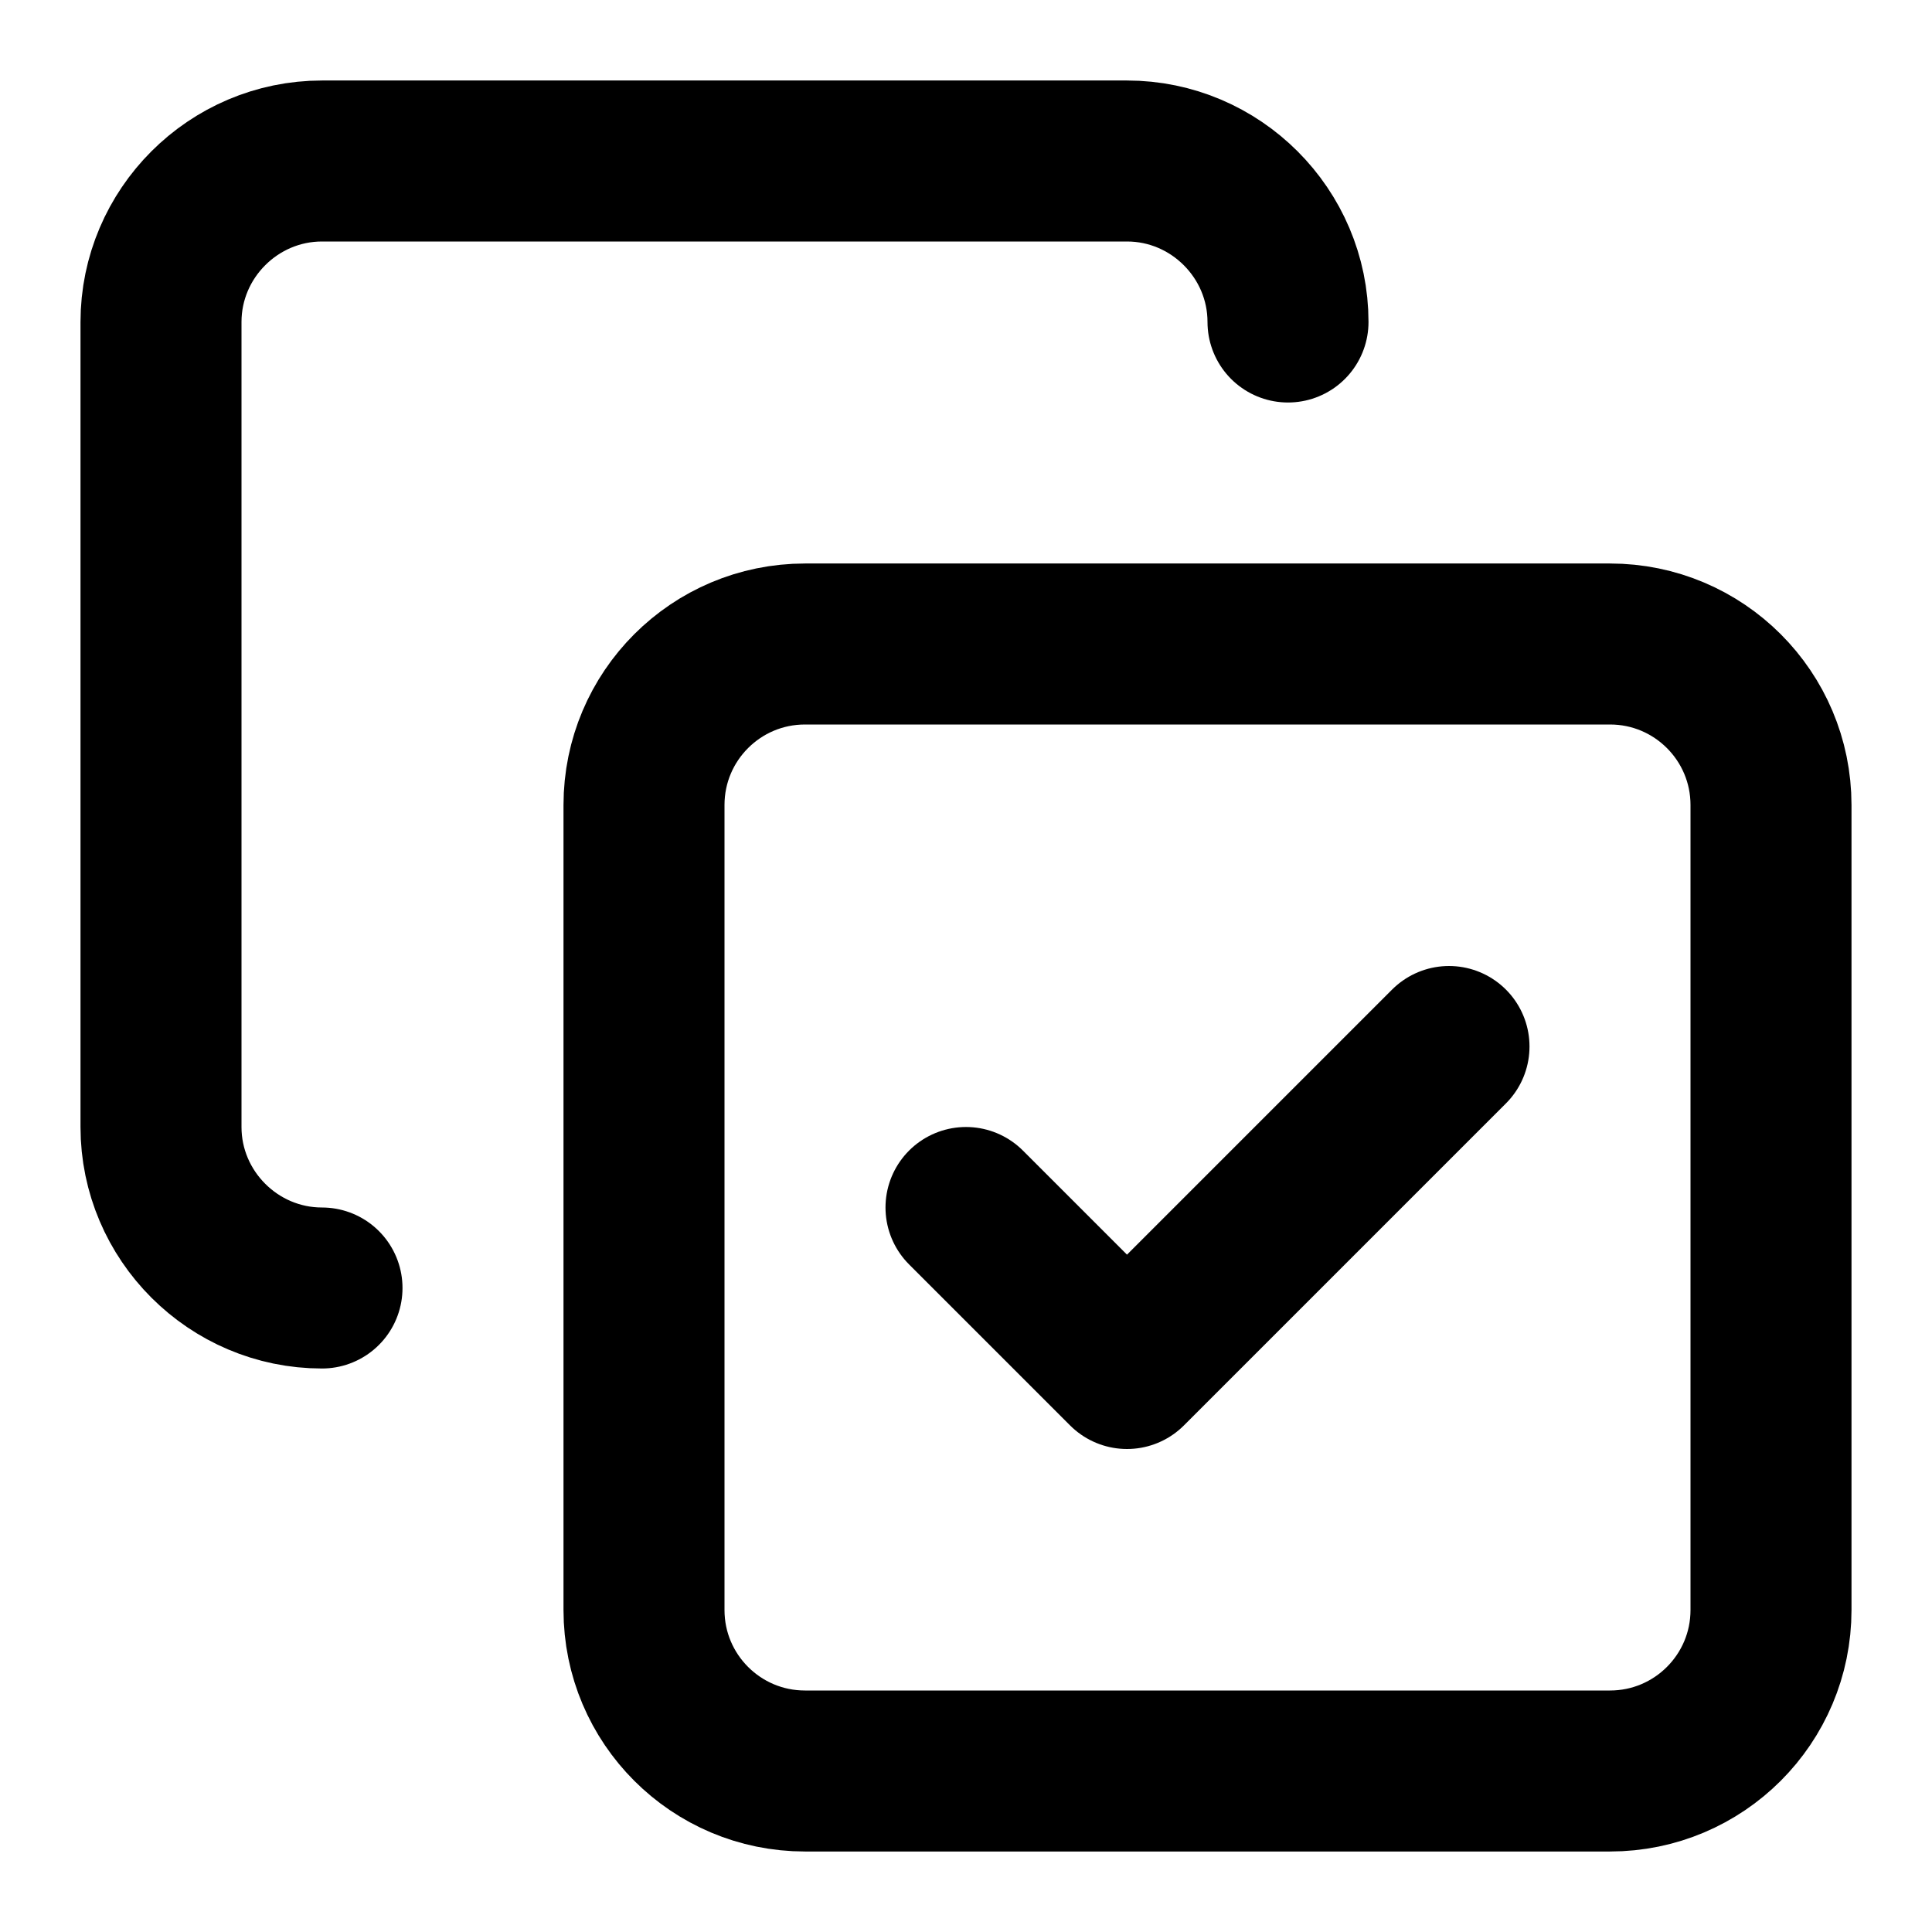
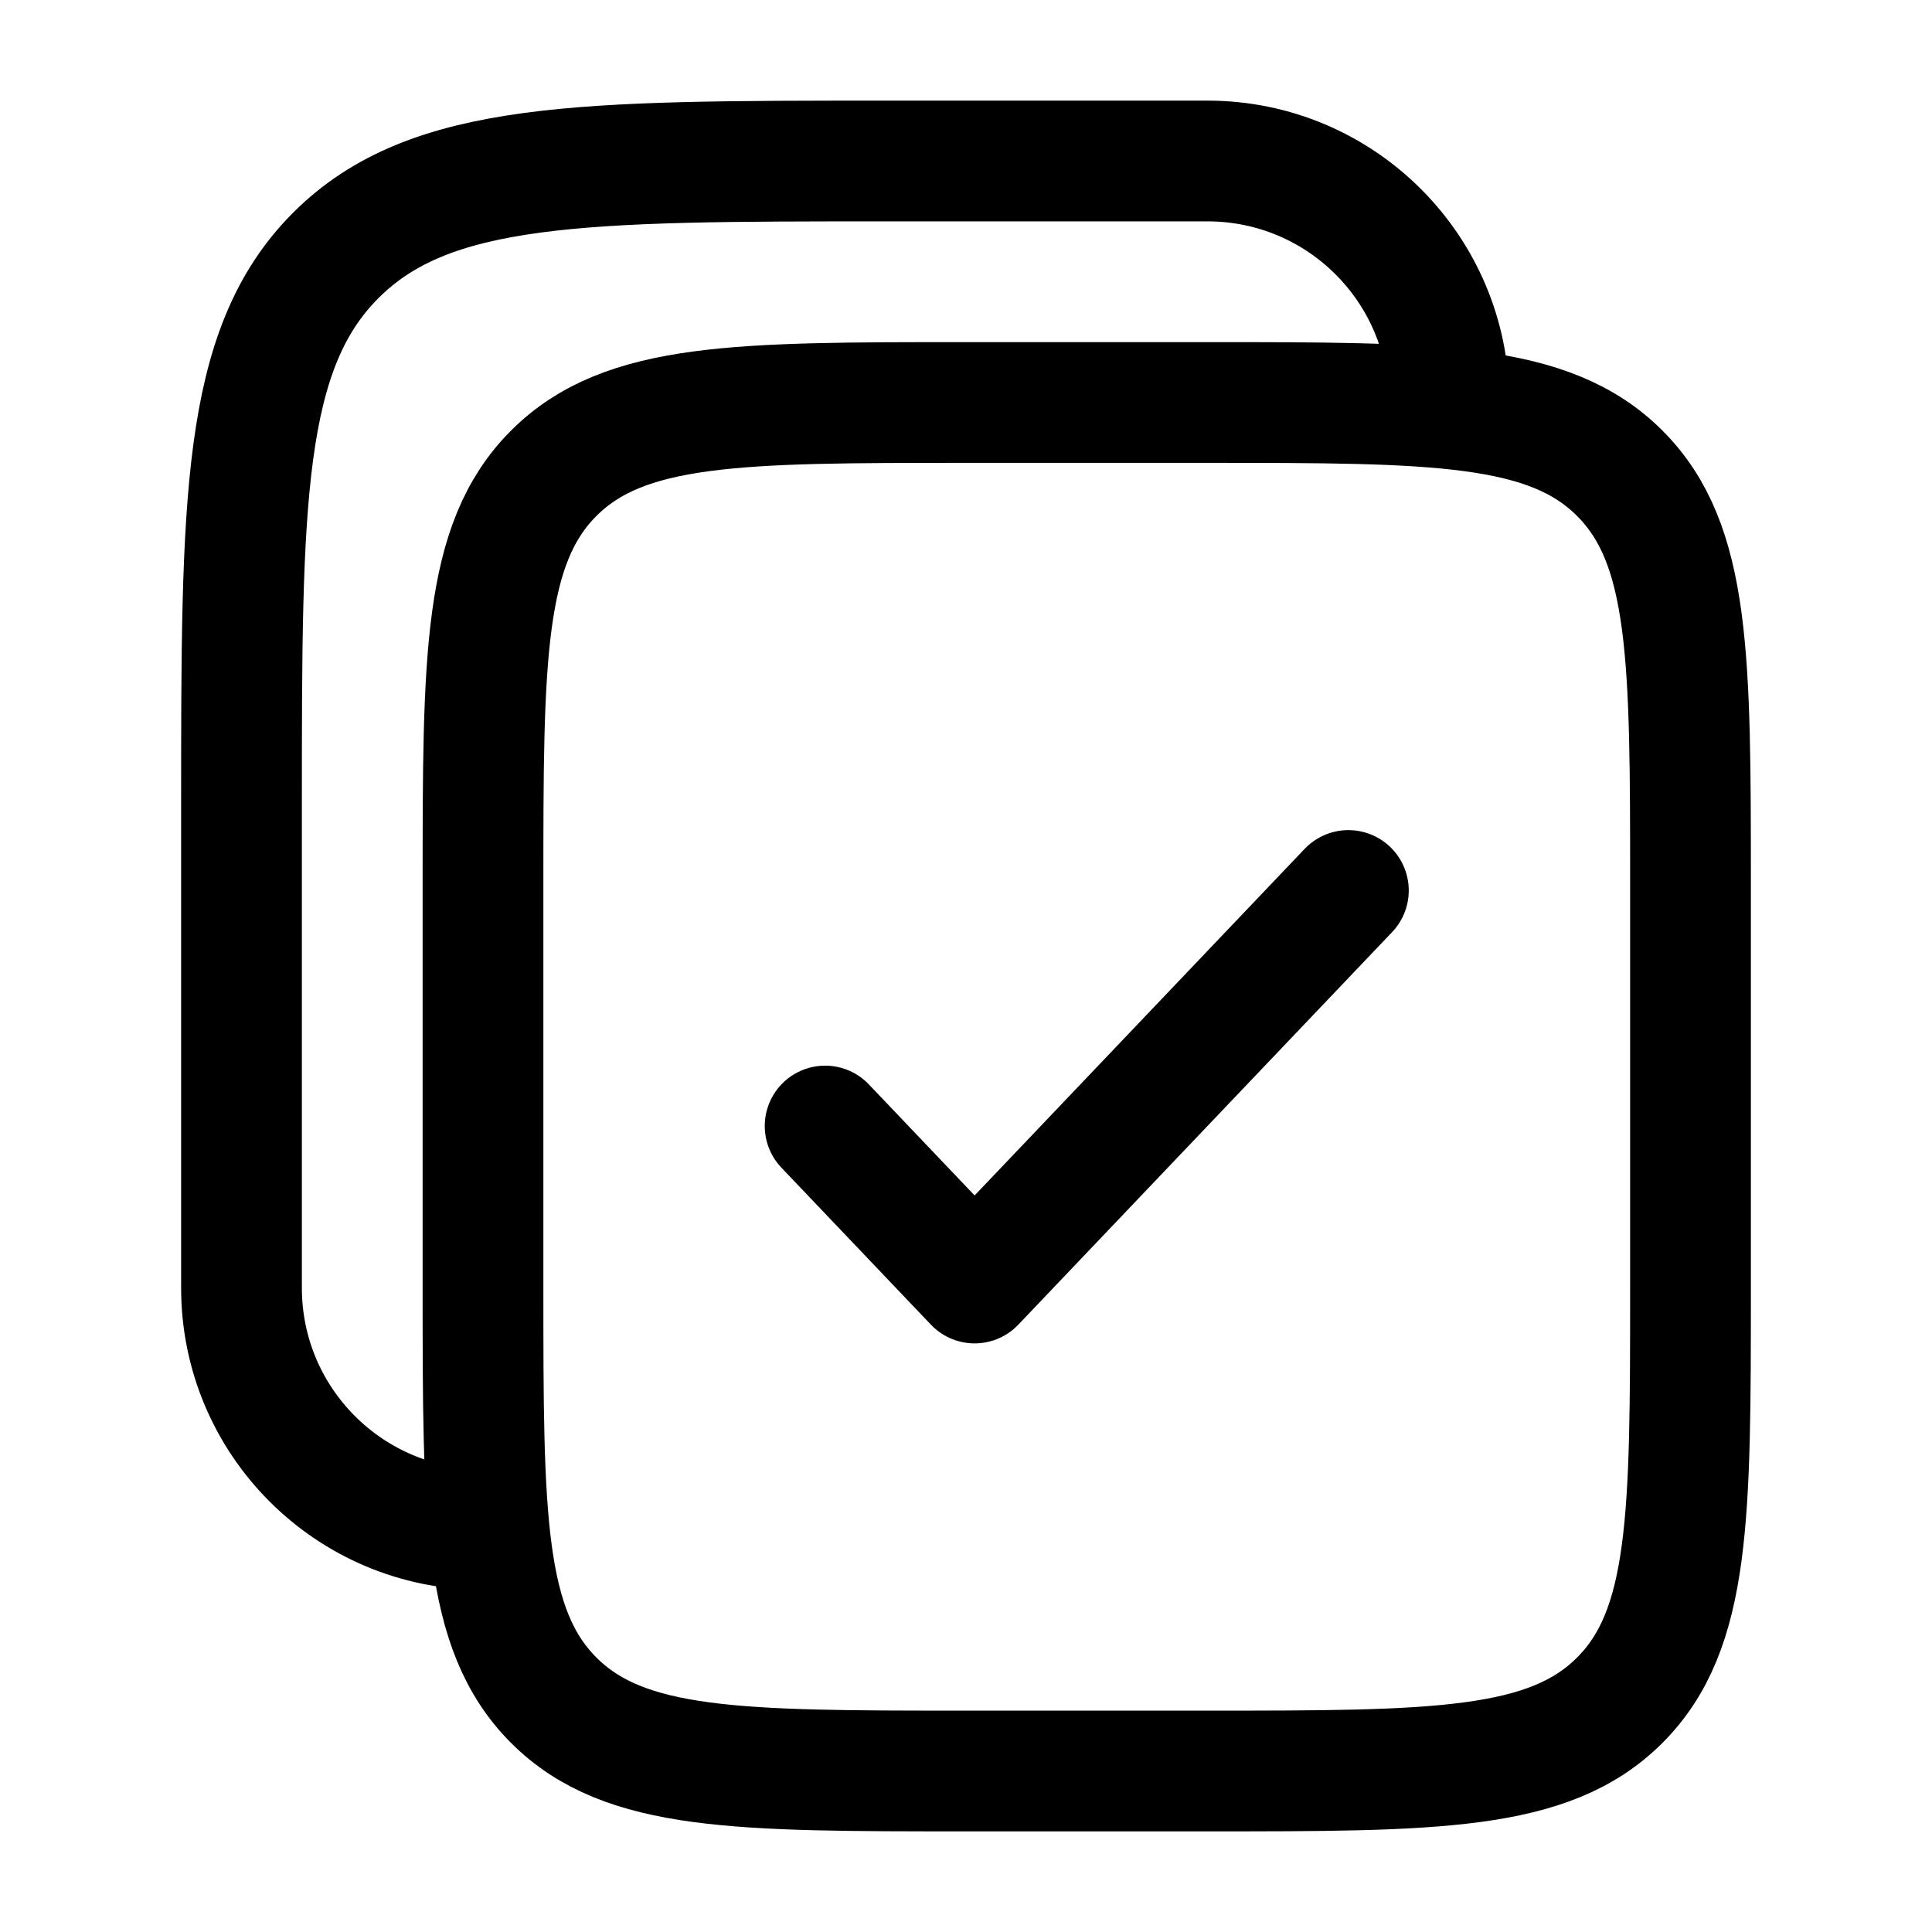
- <svg xmlns="http://www.w3.org/2000/svg" width="24" height="24" viewBox="0 0 24 24" fill="none" stroke="currentColor" stroke-width="2" stroke-linecap="round" stroke-linejoin="round">
-   <path d="m12 15 2 2 4-4" />
-   <rect width="14" height="14" x="8" y="8" rx="2" ry="2" />
-   <path d="M4 16c-1.1 0-2-.9-2-2V4c0-1.1.9-2 2-2h10c1.1 0 2 .9 2 2" />
+ <svg xmlns="http://www.w3.org/2000/svg" width="24" height="24" viewBox="0 0 24 24" fill="none">
+   <path d="M12 22H15C17.828 22 19.243 22 20.121 21.121C21 20.243 21 18.828 21 16V11C21 8.172 21 6.757 20.121 5.879C19.243 5 17.828 5 15 5H12C9.172 5 7.757 5 6.879 5.879C6 6.757 6 8.172 6 11V16C6 18.828 6 20.243 6.879 21.121C7.757 22 9.172 22 12 22Z" stroke-width="1.5" stroke-linecap="round" stroke="black" />
+   <path d="M6 19C4.343 19 3 17.657 3 16V10C3 6.229 3 4.343 4.172 3.172C5.343 2 7.229 2 11 2H15C16.657 2 18 3.343 18 5" stroke-width="1.5" stroke-linecap="round" stroke="black" />
+   <path d="M10.25 13.988L12.107 15.938L16.75 11.062" stroke-width="1.5" stroke-linecap="round" stroke-linejoin="round" stroke="black" />
</svg>
